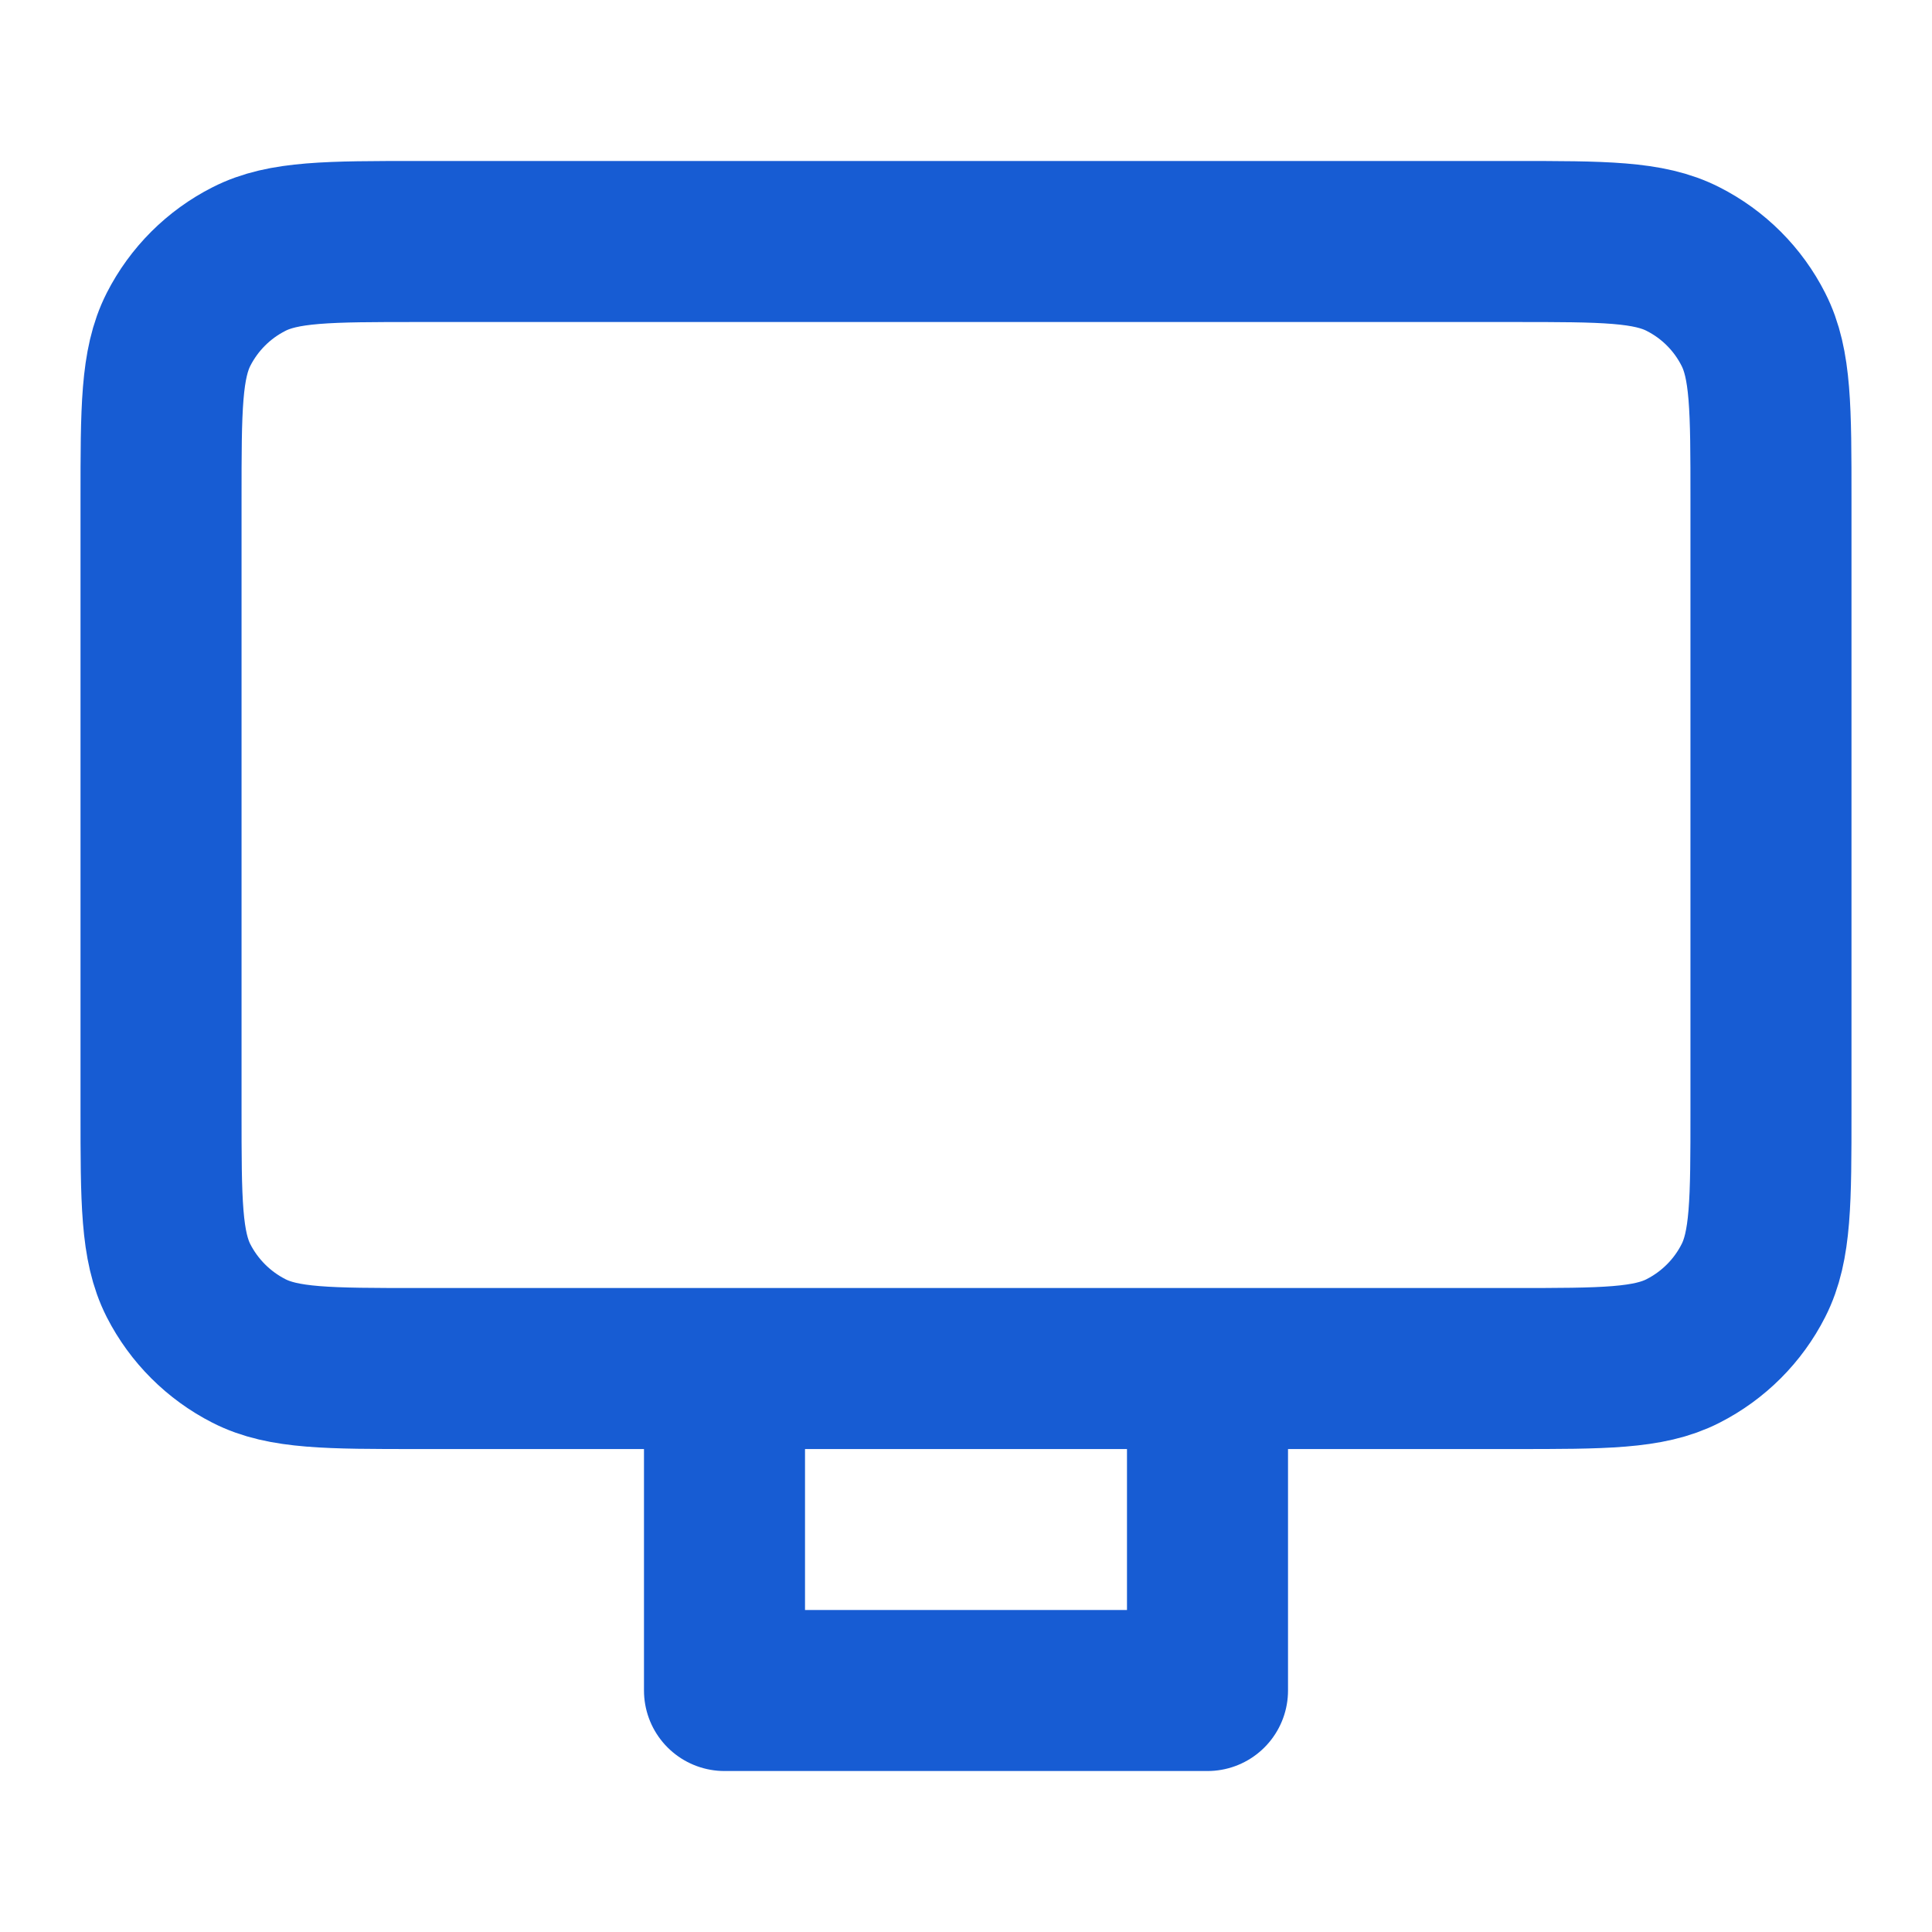
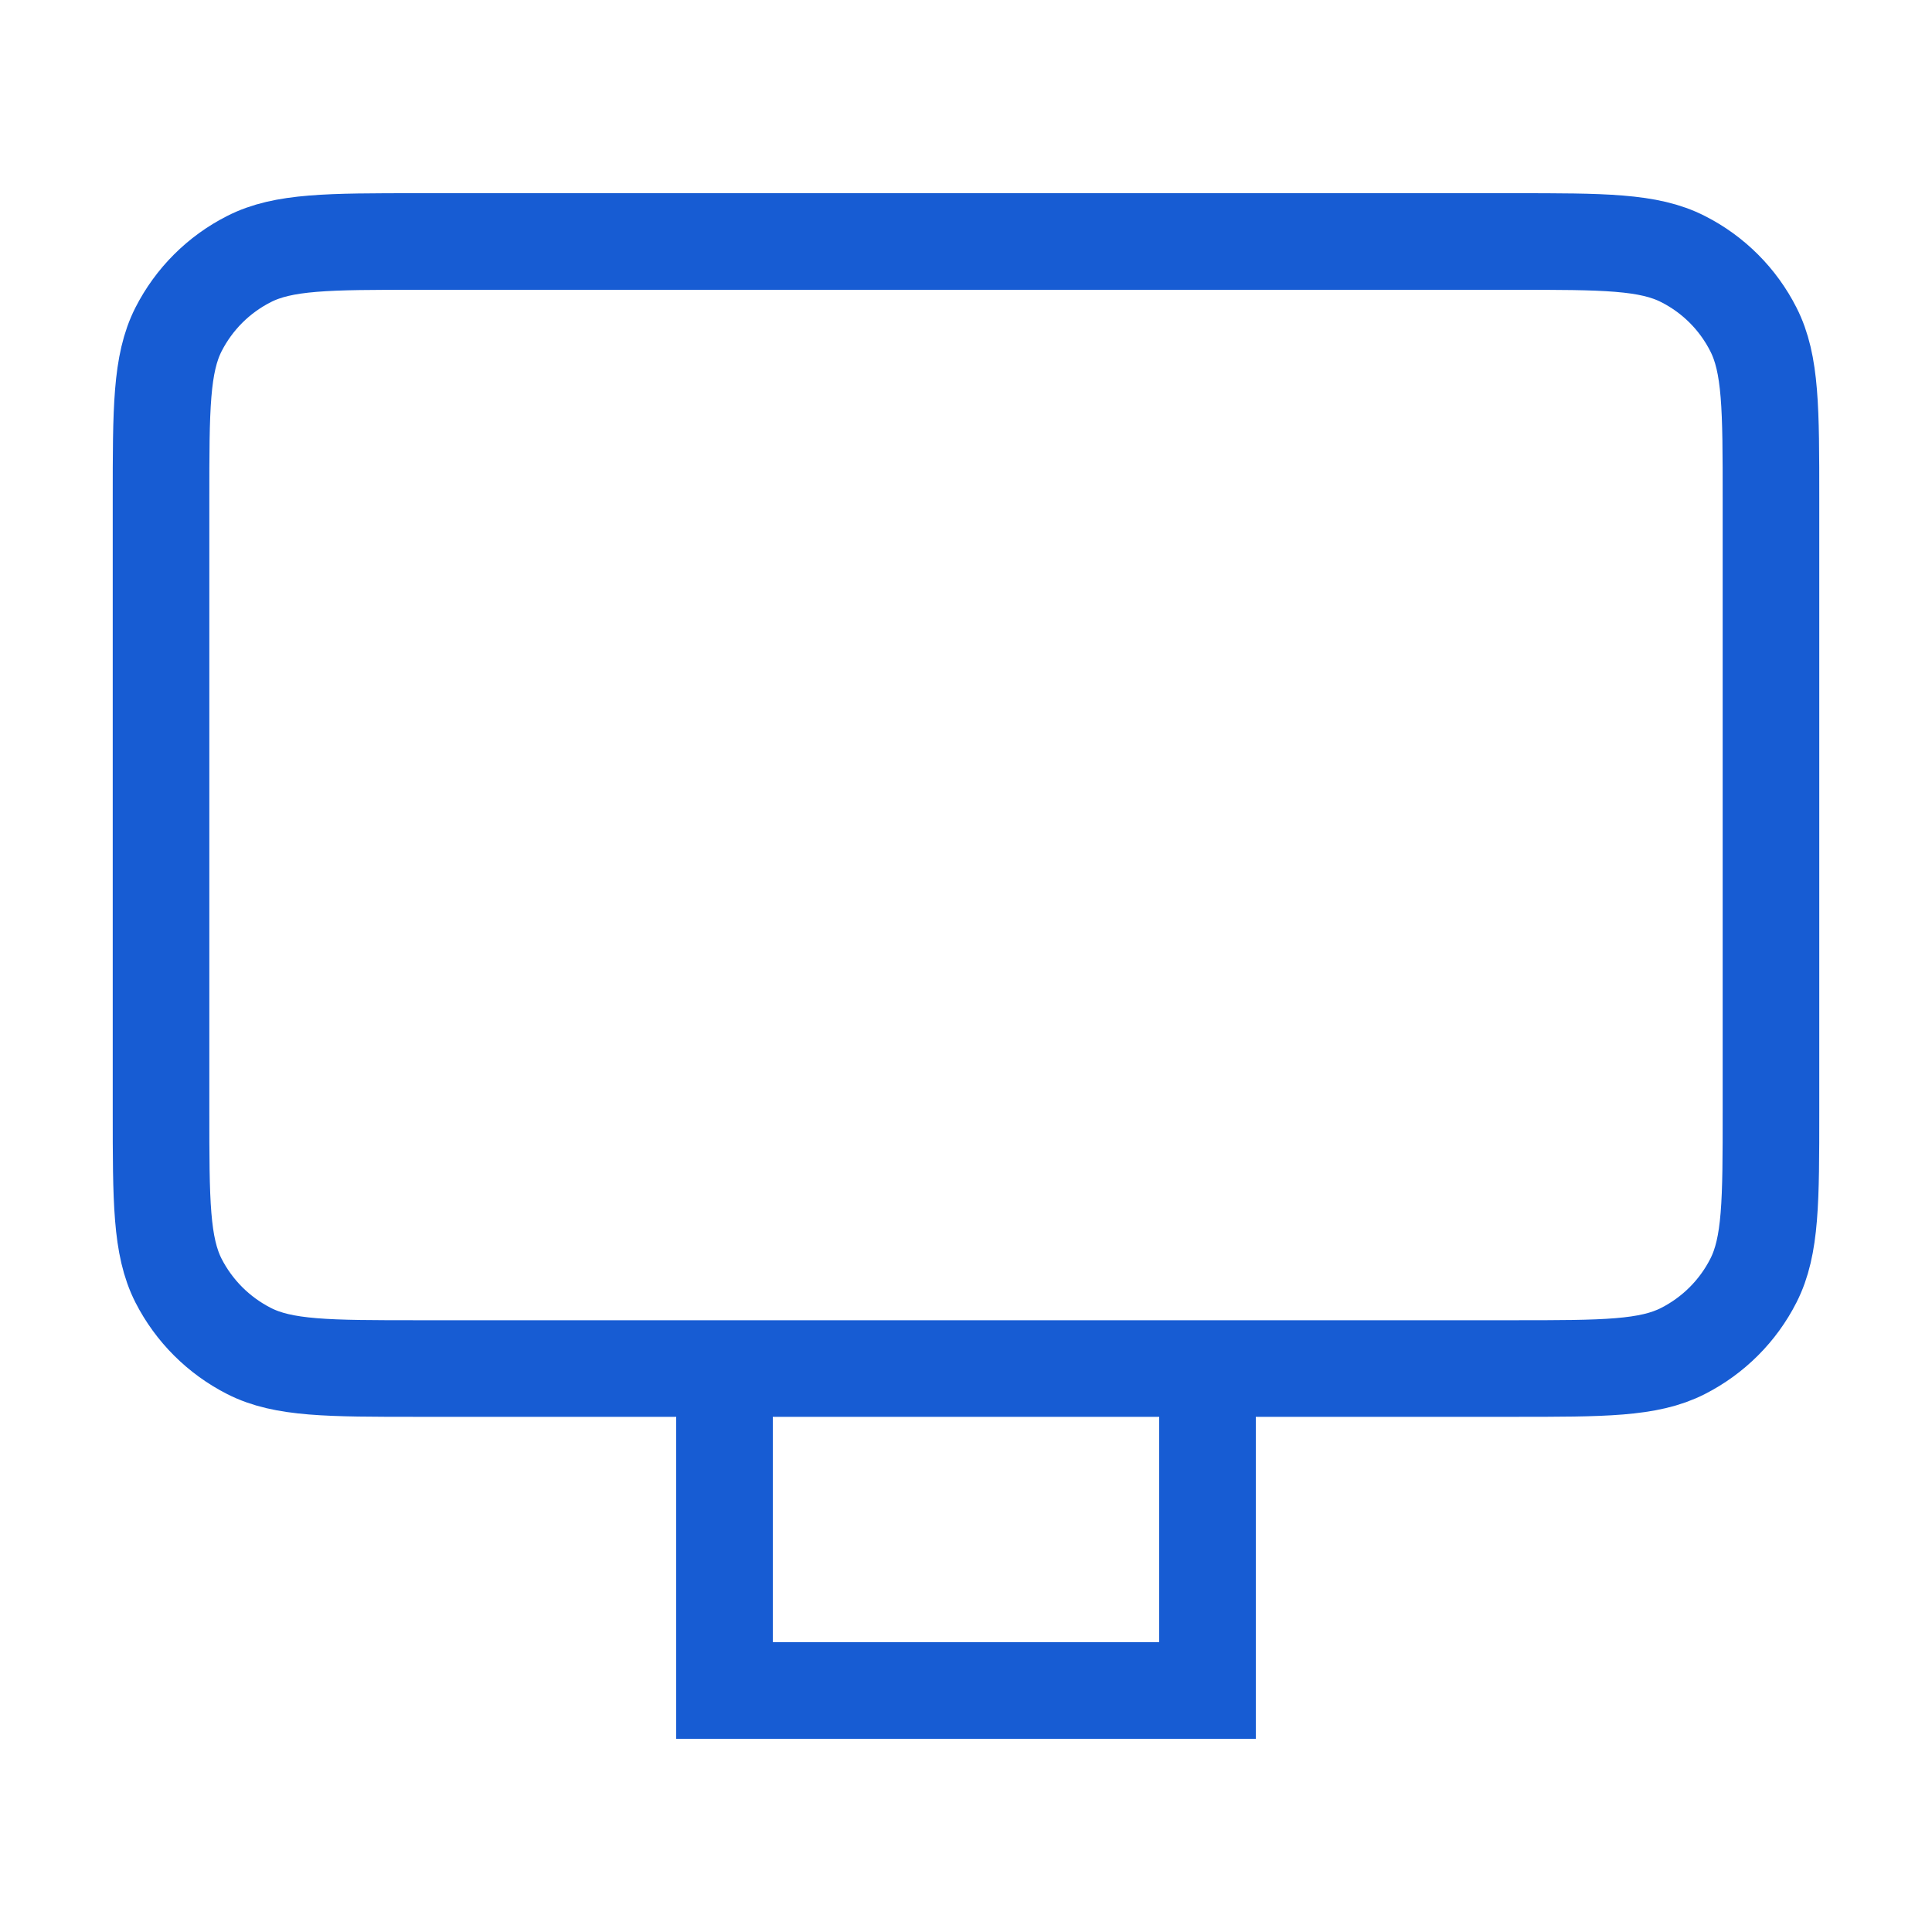
<svg xmlns="http://www.w3.org/2000/svg" width="20" height="20" viewBox="0 0 20 20" fill="none">
-   <path d="M12.5 14.167V17.5H7.5V14.167M4.333 14.167H15.666C16.6 14.167 17.067 14.167 17.423 13.985C17.737 13.825 17.992 13.57 18.151 13.257C18.333 12.9 18.333 12.433 18.333 11.5V5.167C18.333 4.233 18.333 3.767 18.151 3.41C17.992 3.096 17.737 2.841 17.423 2.682C17.067 2.5 16.6 2.5 15.666 2.5H4.333C3.4 2.5 2.933 2.5 2.577 2.682C2.263 2.841 2.008 3.096 1.848 3.41C1.667 3.767 1.667 4.233 1.667 5.167V11.5C1.667 12.433 1.667 12.9 1.848 13.257C2.008 13.57 2.263 13.825 2.577 13.985C2.933 14.167 3.4 14.167 4.333 14.167Z" stroke="#175CD3" stroke-width="1.667" stroke-linecap="round" stroke-linejoin="round" />
+   <path d="M12.5 14.167V17.5H7.5V14.167M4.333 14.167H15.666C16.6 14.167 17.067 14.167 17.423 13.985C17.737 13.825 17.992 13.57 18.151 13.257C18.333 12.9 18.333 12.433 18.333 11.5V5.167C18.333 4.233 18.333 3.767 18.151 3.41C17.992 3.096 17.737 2.841 17.423 2.682C17.067 2.5 16.6 2.5 15.666 2.5H4.333C3.4 2.5 2.933 2.5 2.577 2.682C2.263 2.841 2.008 3.096 1.848 3.41C1.667 3.767 1.667 4.233 1.667 5.167V11.5C1.667 12.433 1.667 12.9 1.848 13.257C2.008 13.57 2.263 13.825 2.577 13.985C2.933 14.167 3.4 14.167 4.333 14.167Z" stroke="#175CD3" strokeWidth="1.667" strokeLinecap="round" strokeLinejoin="round" />
</svg>
